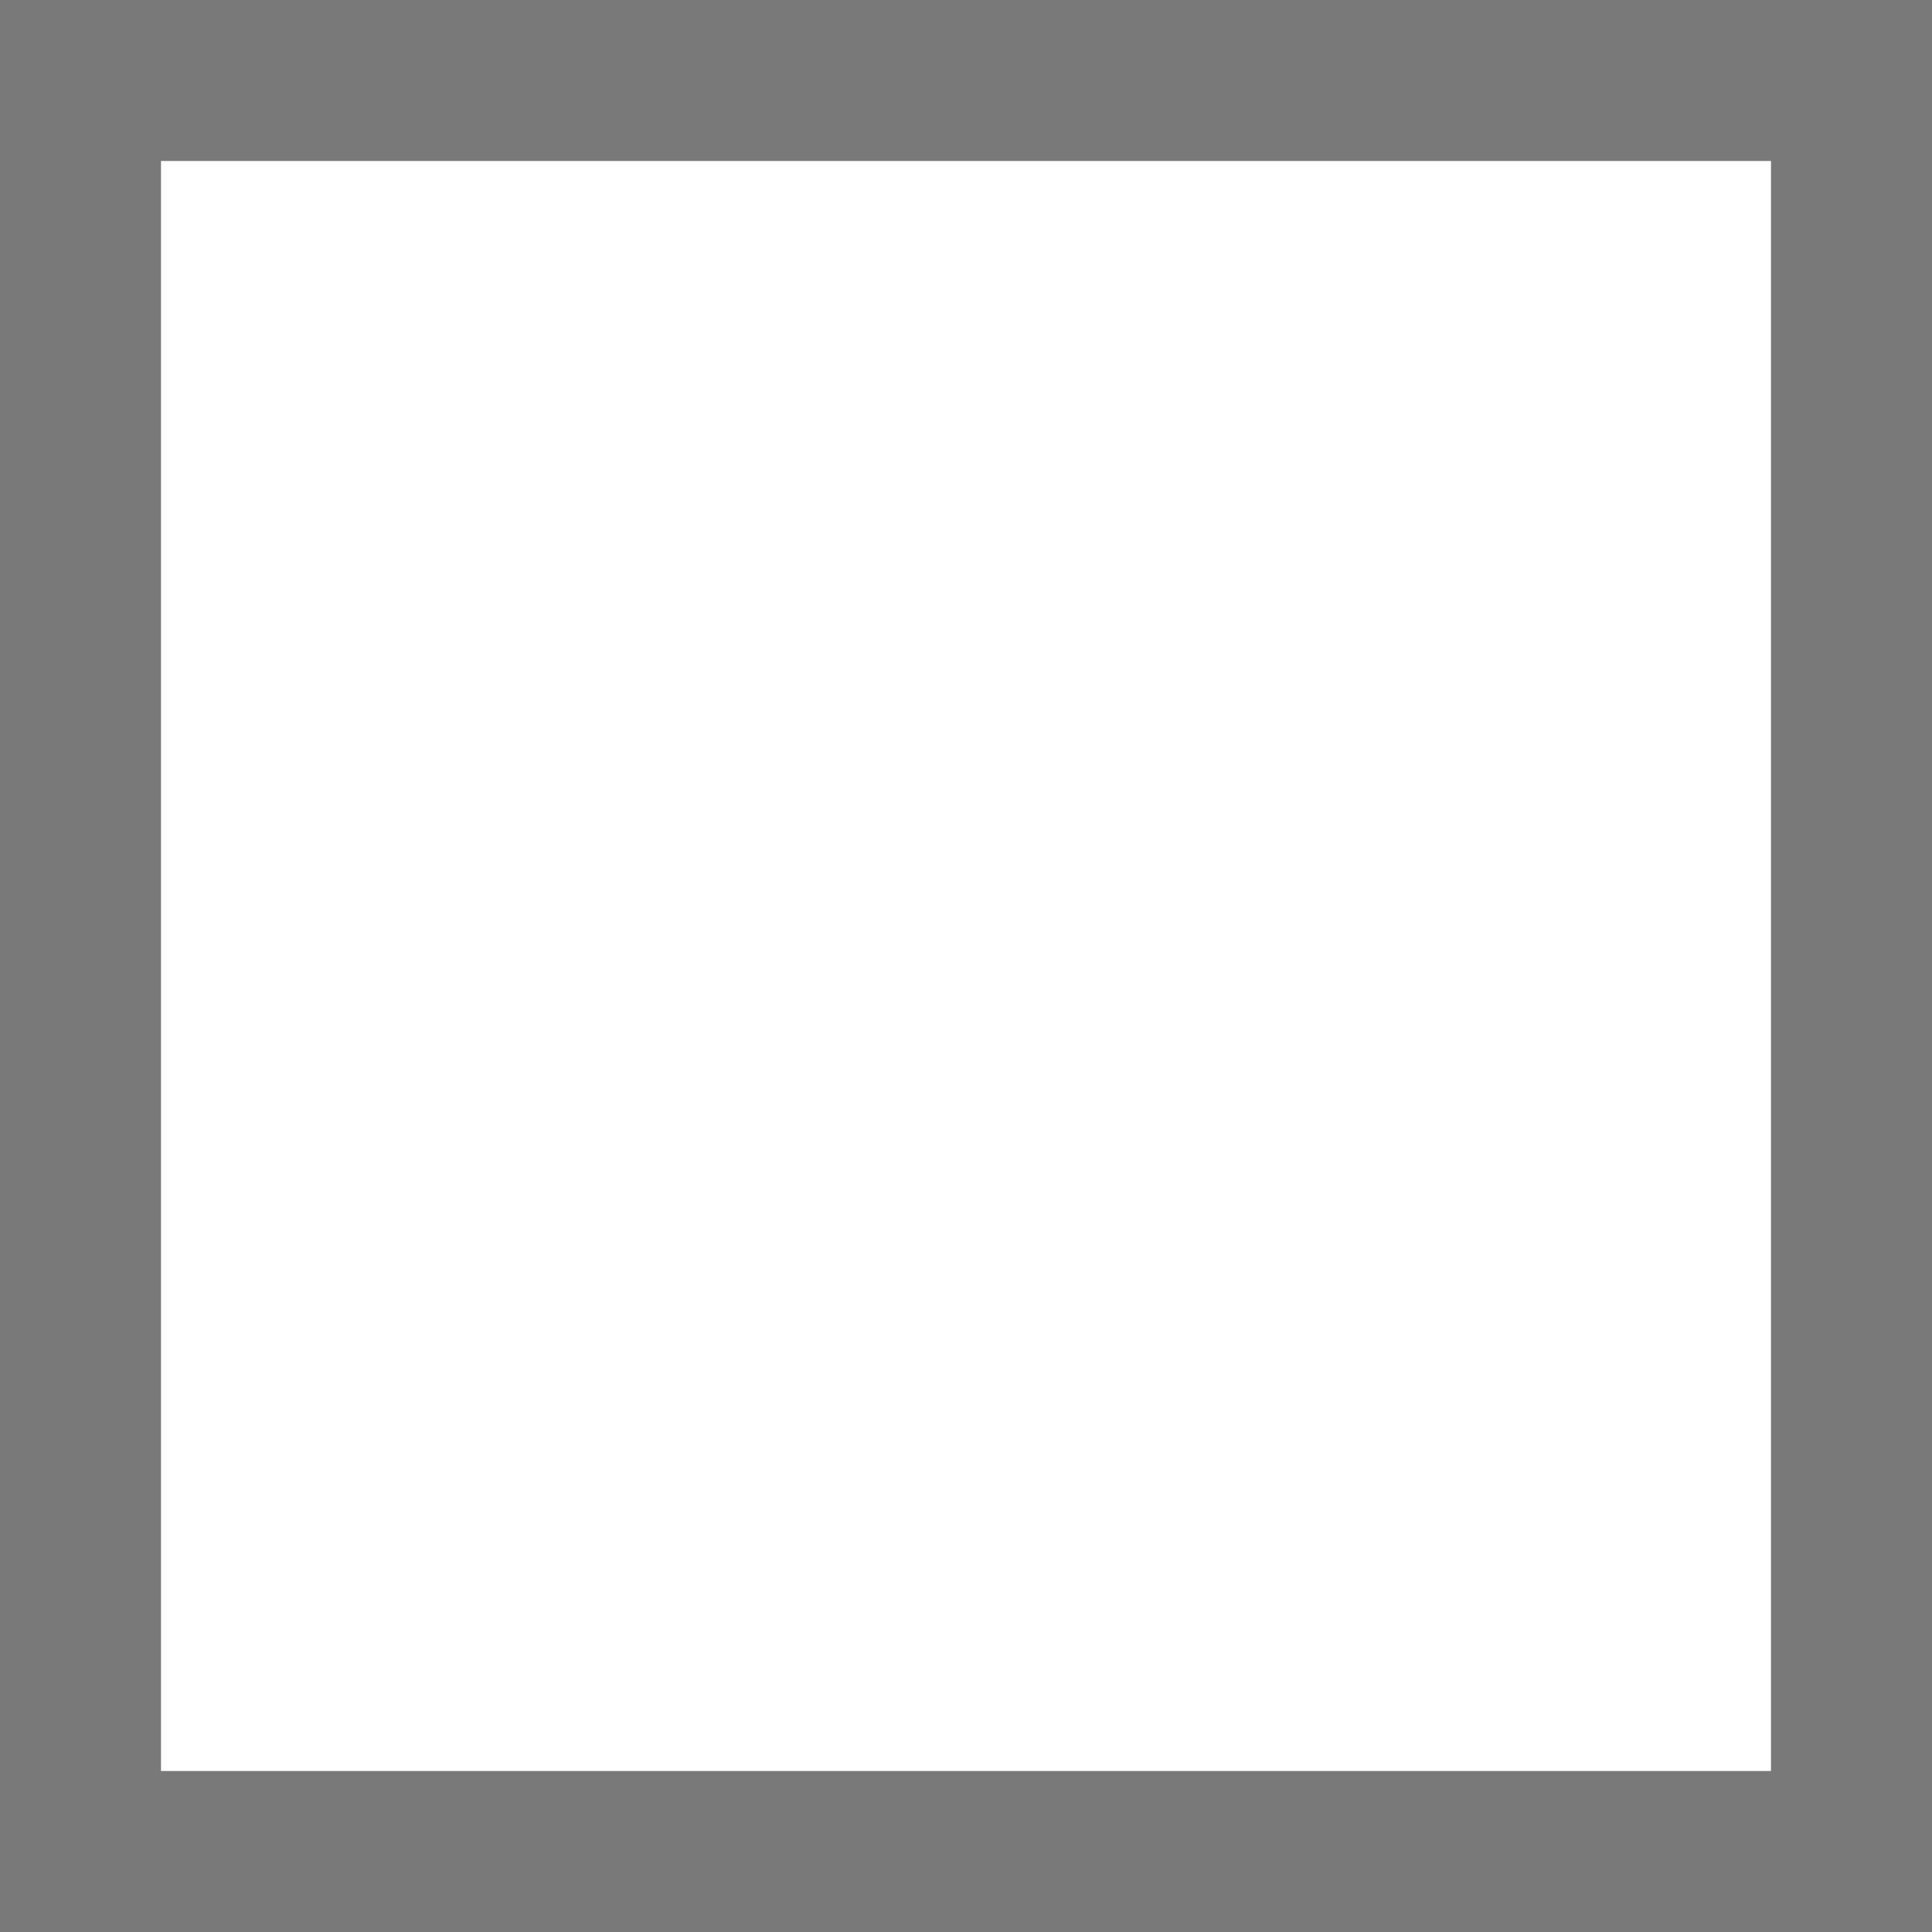
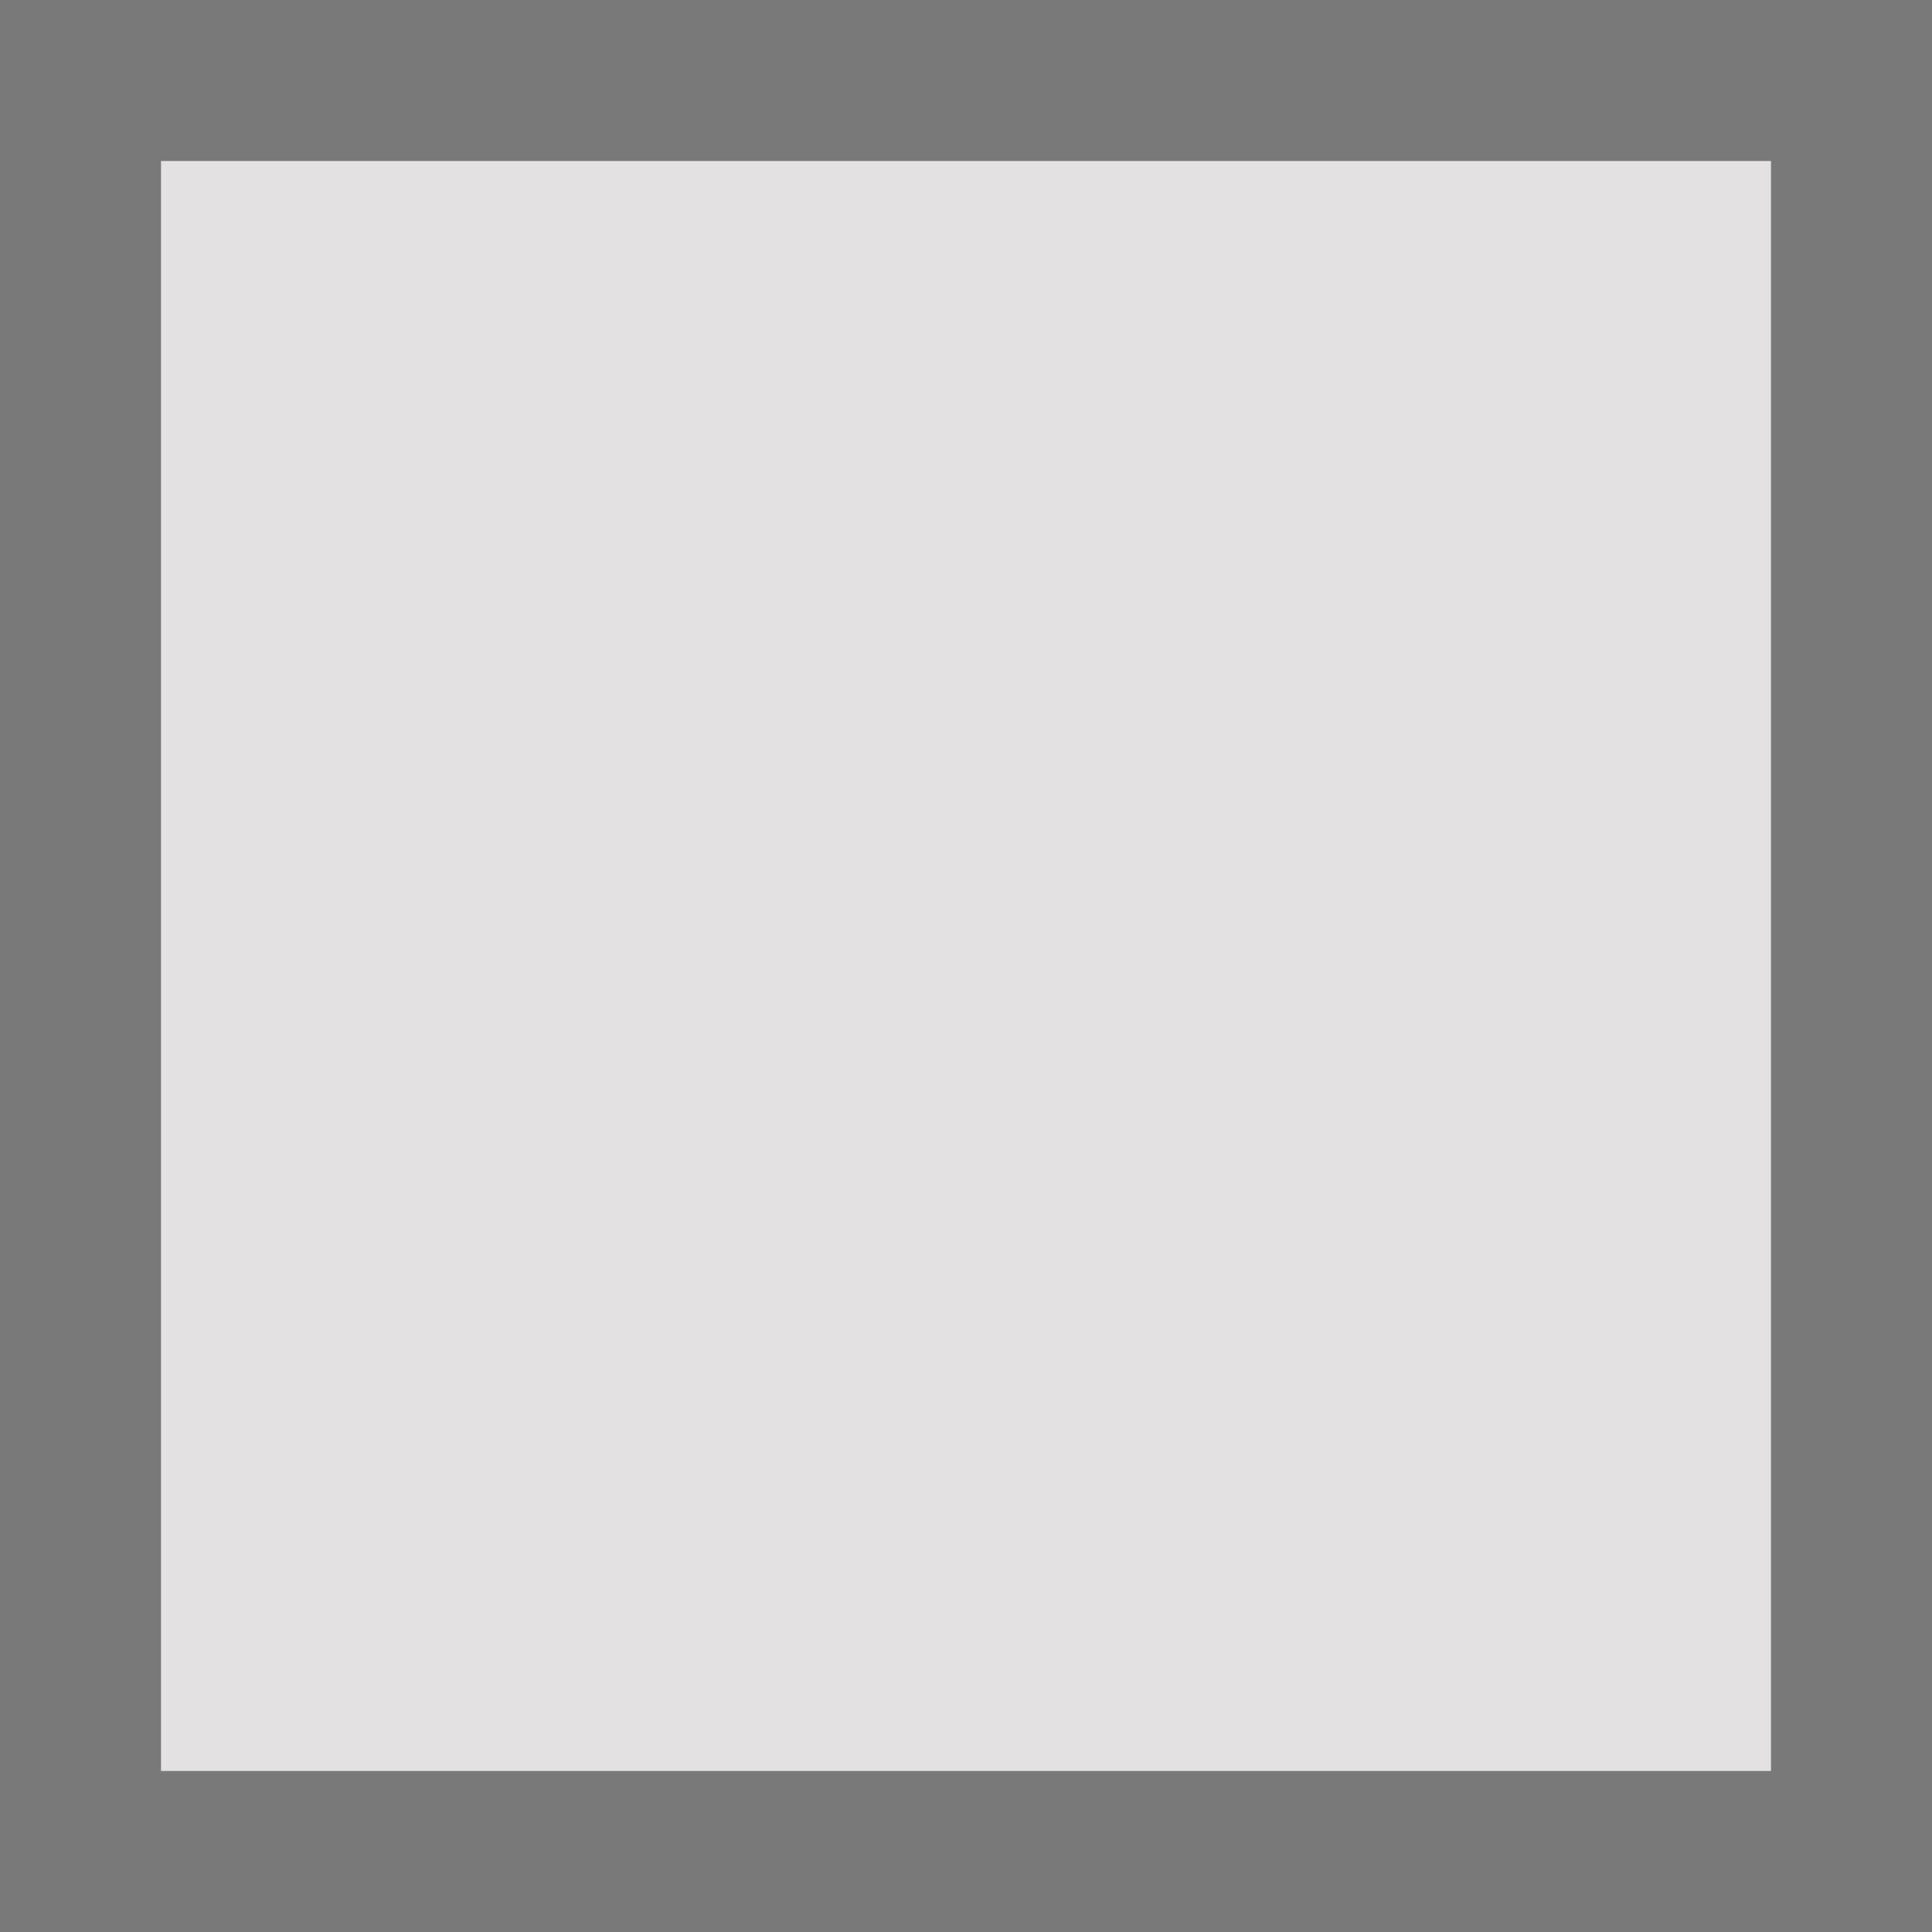
- <svg xmlns="http://www.w3.org/2000/svg" version="1.1" width="12px" height="12px" viewBox="81 437  12 12">
-   <path d="M 81.5 437.5  L 92.5 437.5  L 92.5 448.5  L 81.5 448.5  L 81.5 437.5  Z " fill-rule="nonzero" fill="#ffffff" stroke="none" />
-   <path d="M 81.5 437.5  L 92.5 437.5  L 92.5 448.5  L 81.5 448.5  L 81.5 437.5  Z " stroke-width="1" stroke="#797979" fill="none" />
+ <svg xmlns="http://www.w3.org/2000/svg" version="1.1" width="12px" height="12px" viewBox="28 178.5  12 12">
+   <path d="M 28.5 179  L 39.5 179  L 39.5 190  L 28.5 190  L 28.5 179  Z " fill-rule="nonzero" fill="#e3e1e1" stroke="none" />
+   <path d="M 28.5 179  L 39.5 179  L 39.5 190  L 28.5 190  L 28.5 179  Z " stroke-width="1" stroke="#797979" fill="none" />
</svg>
